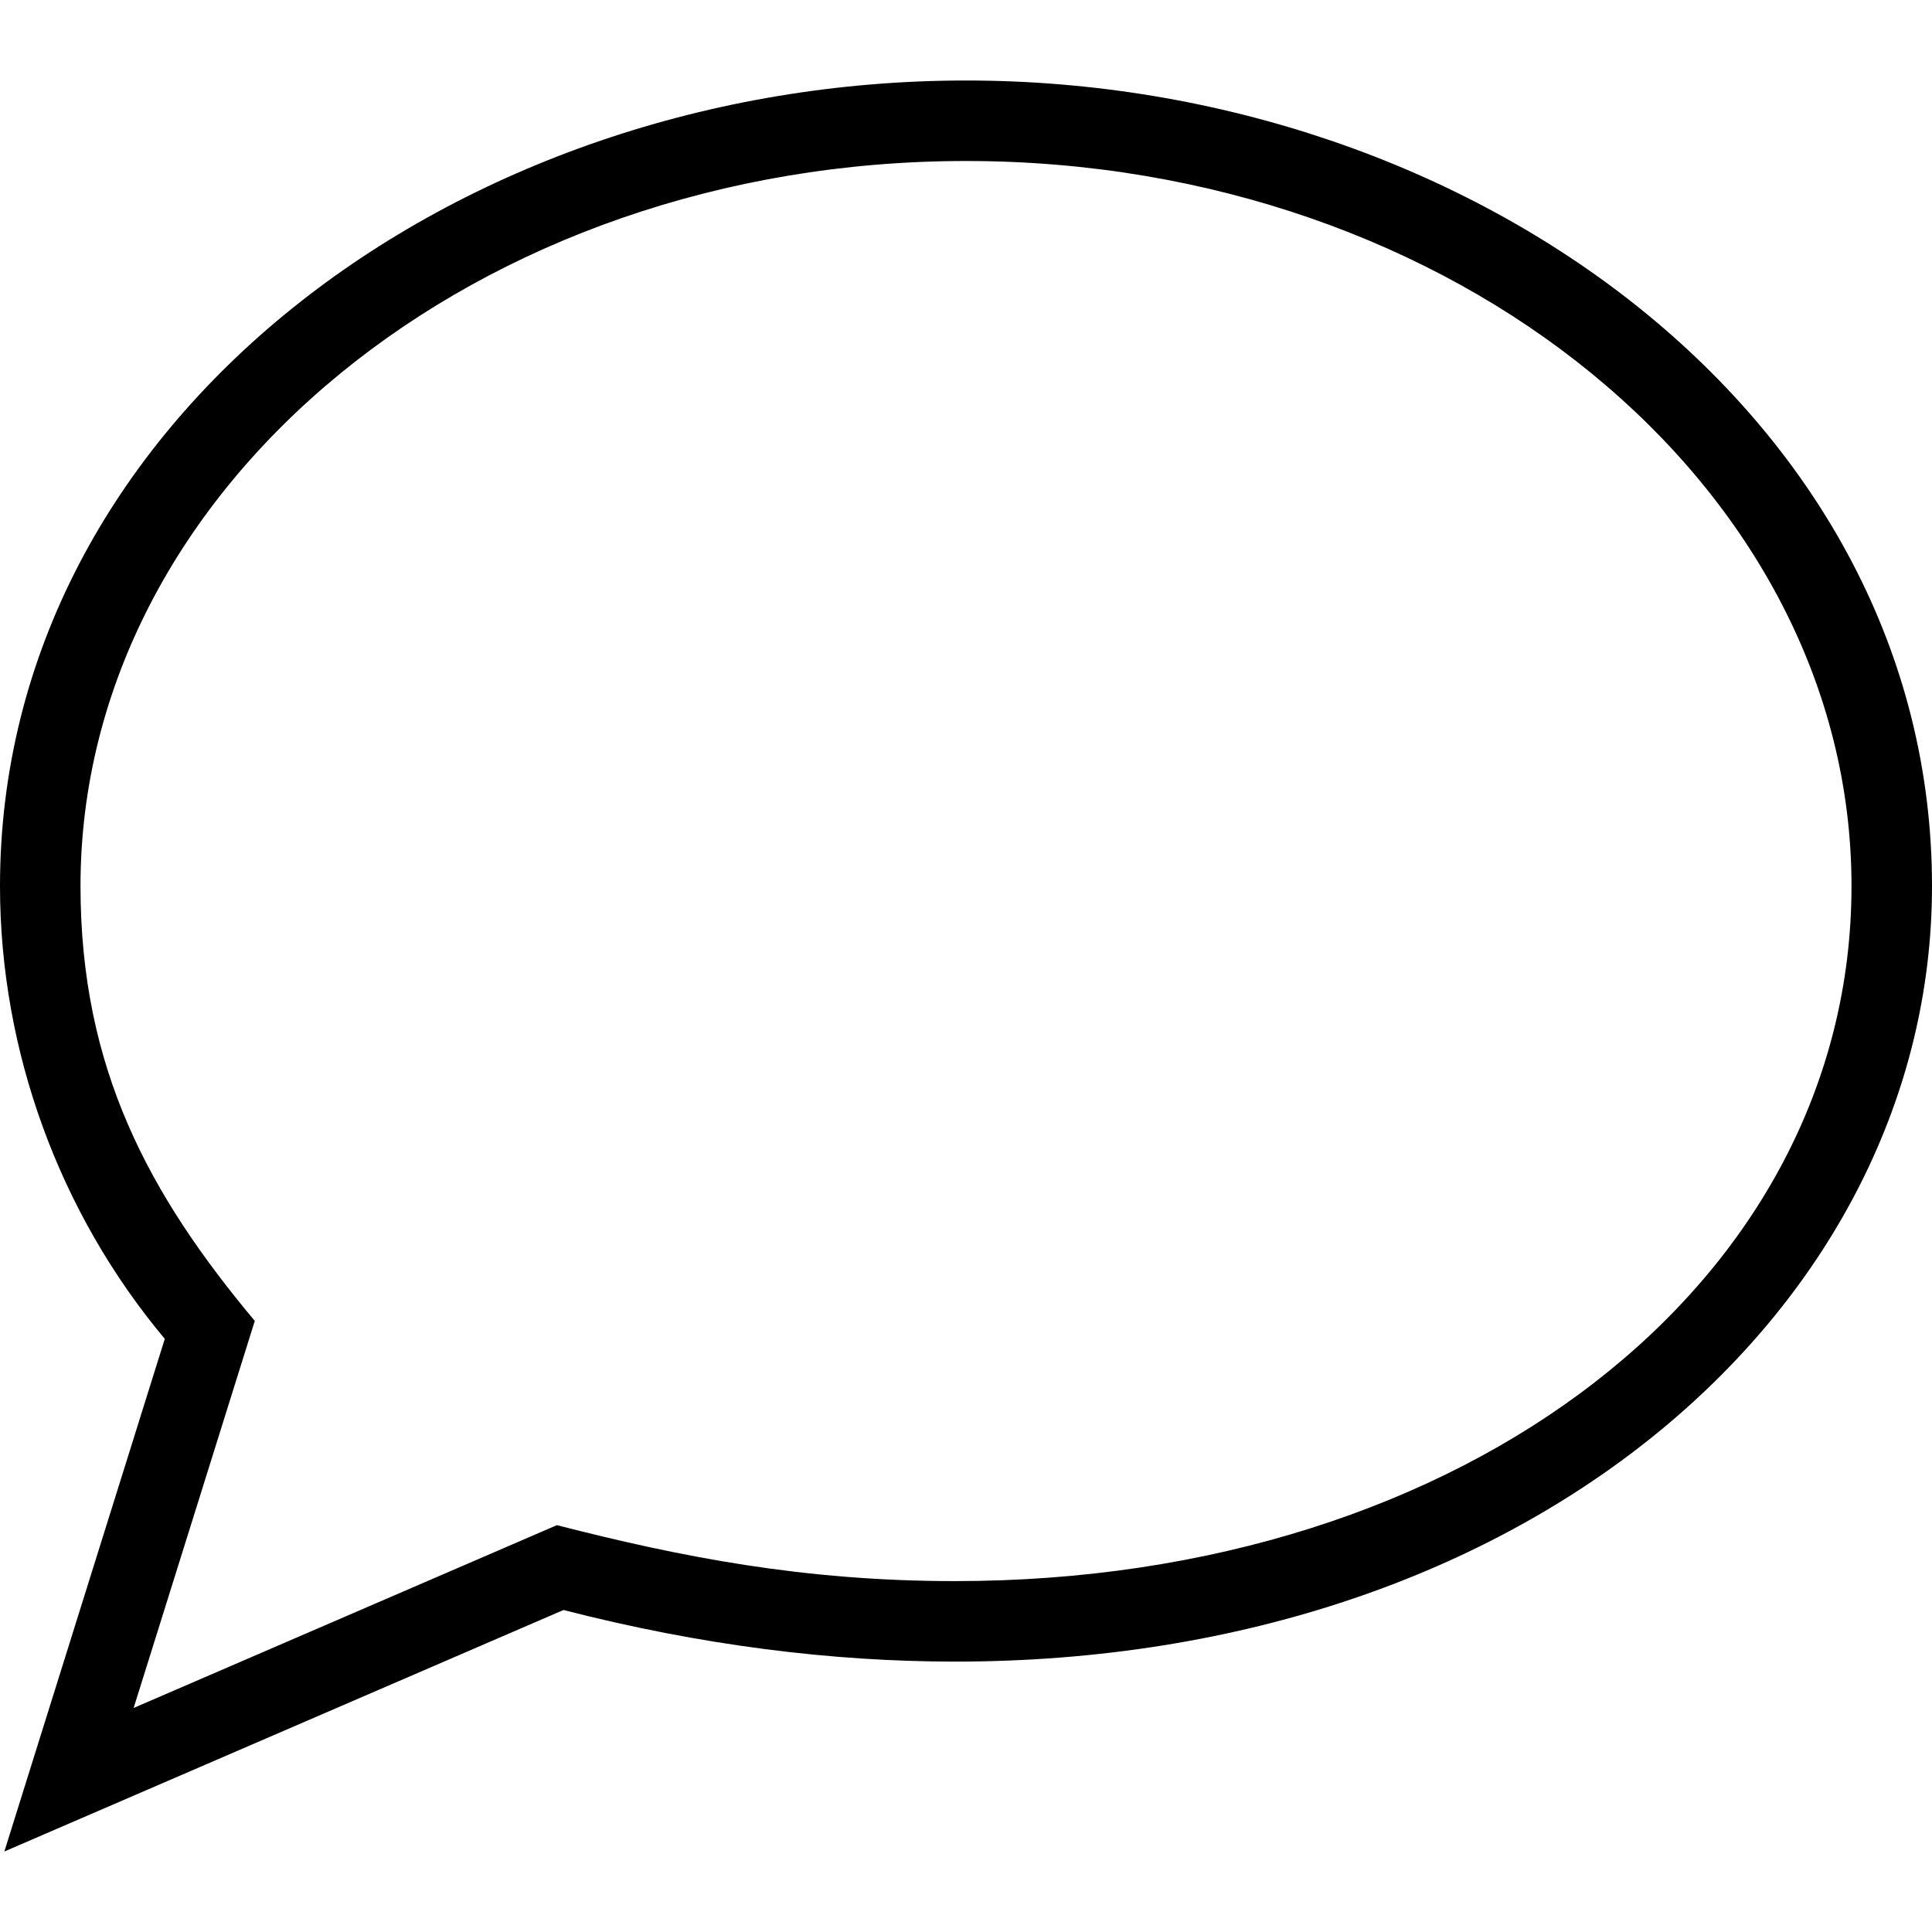
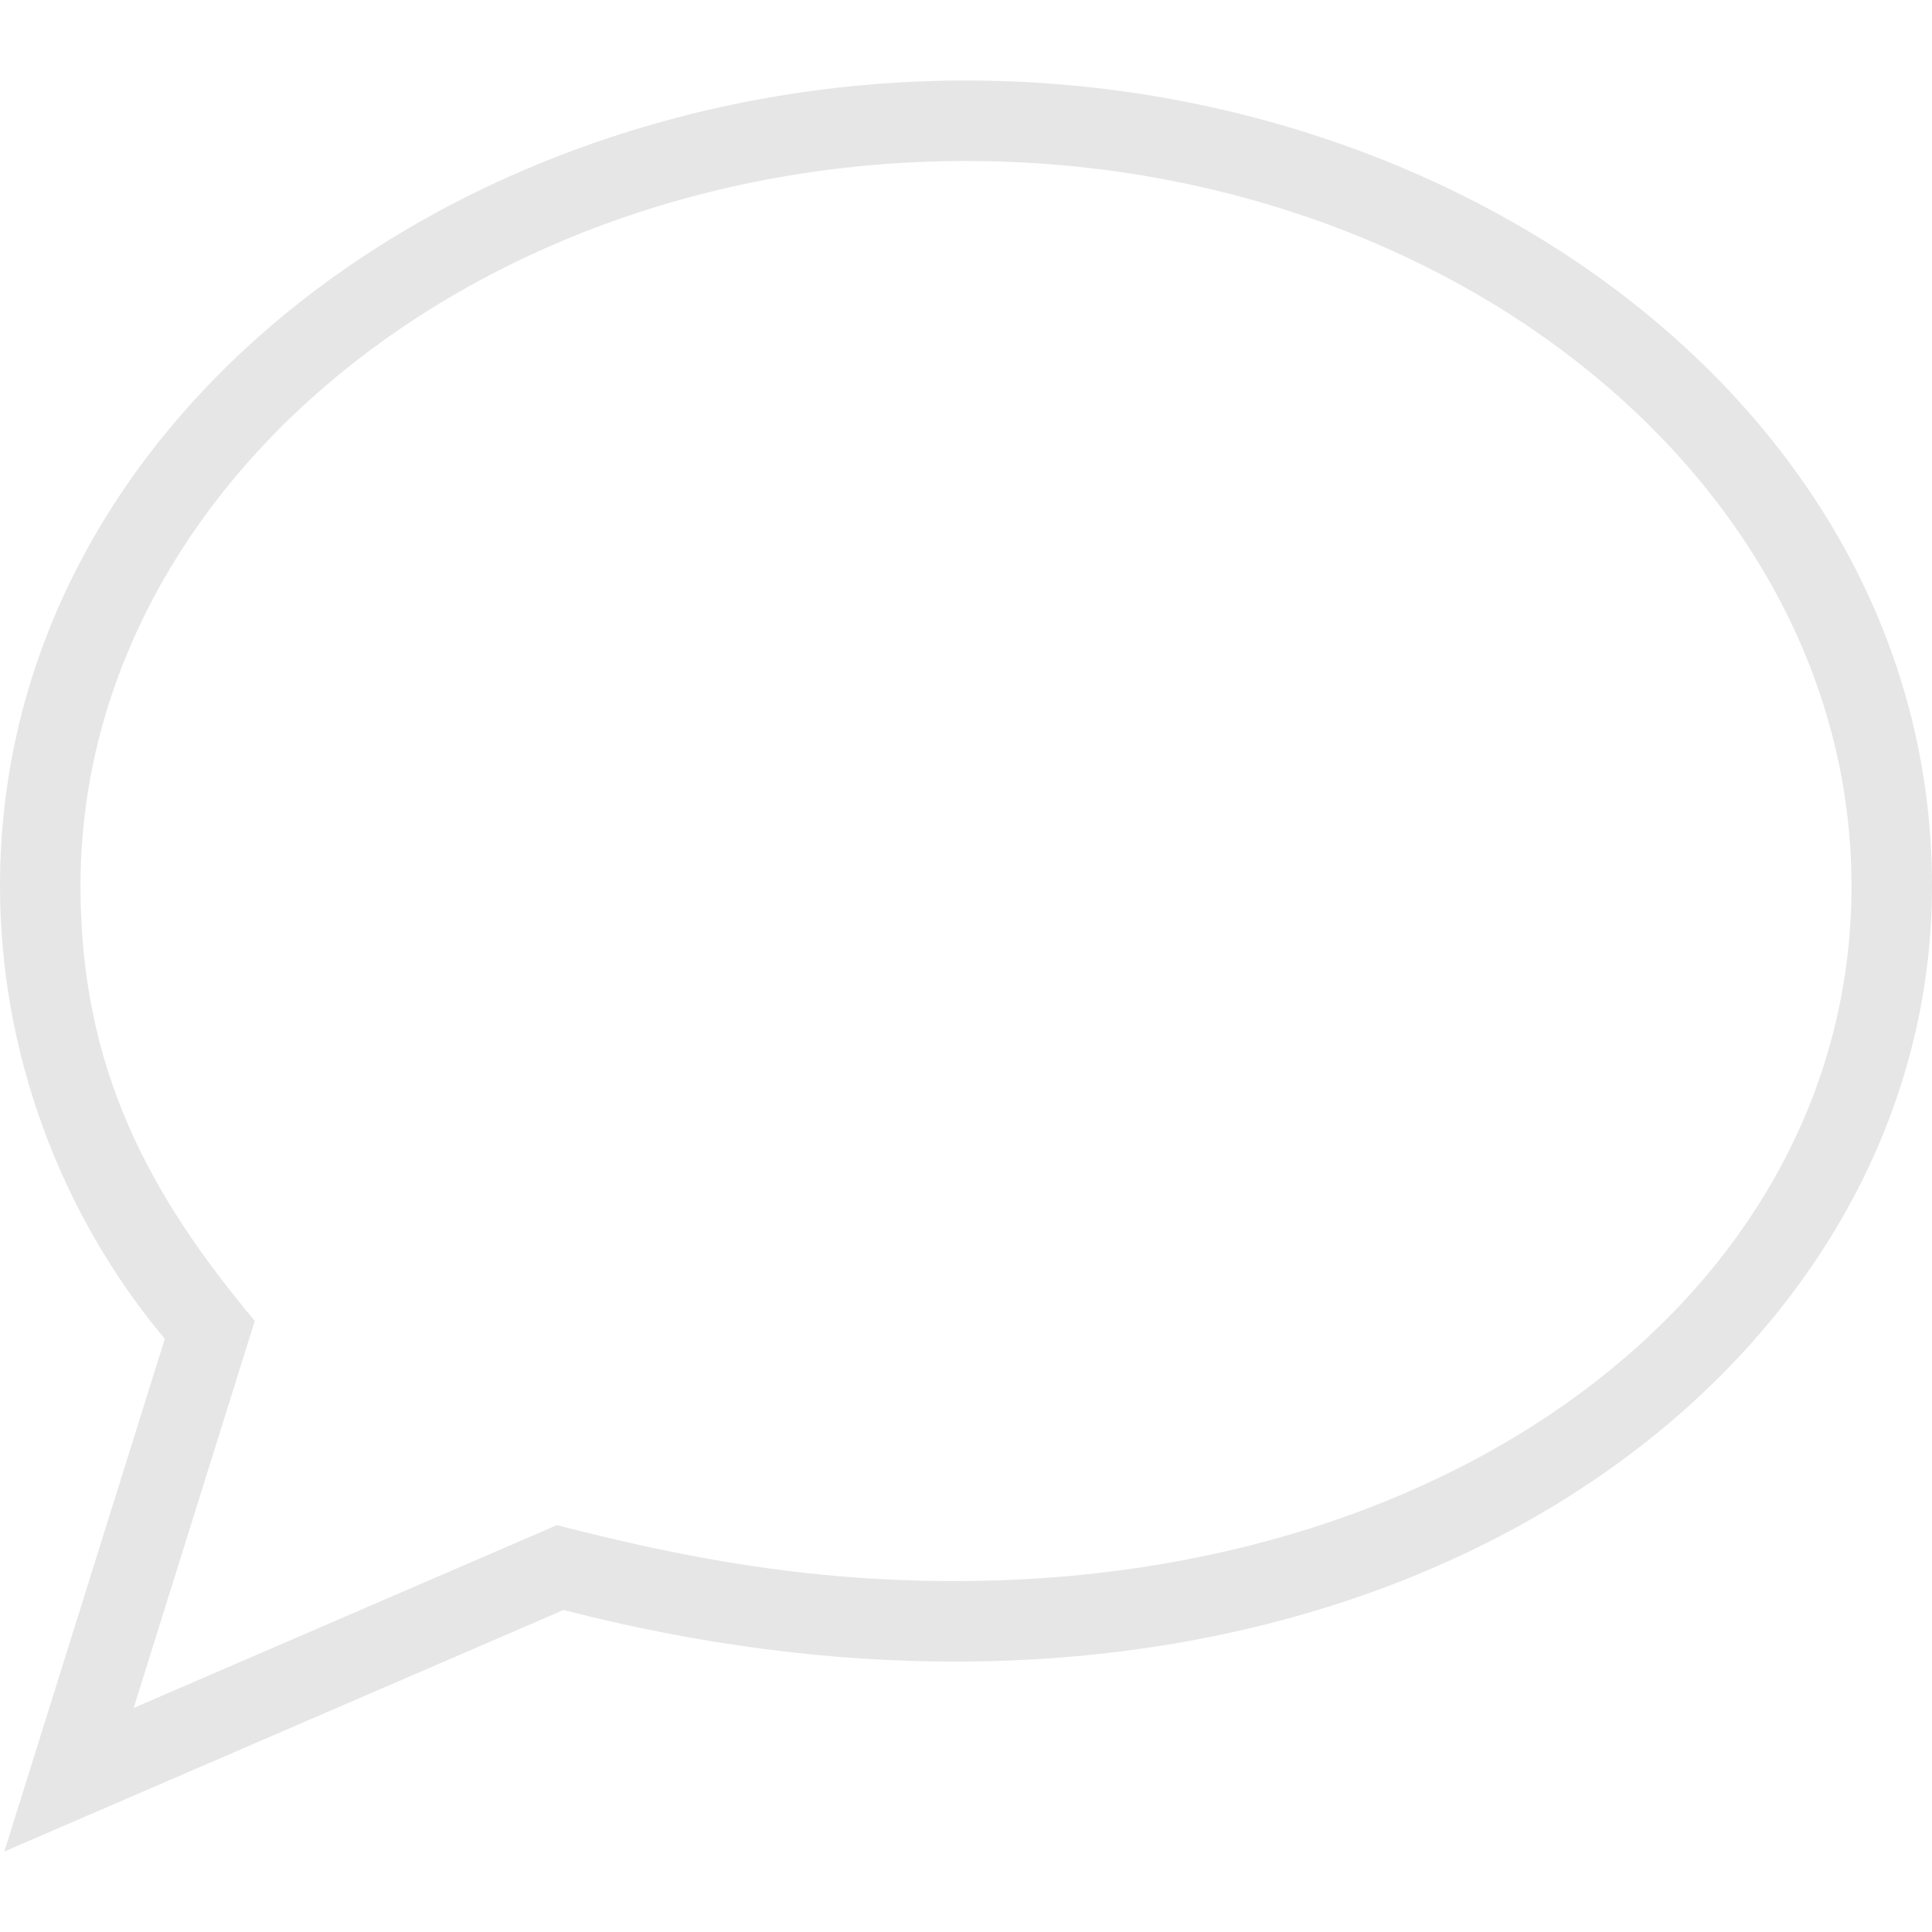
- <svg xmlns="http://www.w3.org/2000/svg" width="24" height="24" fill-rule="evenodd" clip-rule="evenodd">
-   <path d="M12 1c-6.338 0-12 4.226-12 10.007 0 2.05.739 4.063 2.047 5.625l-1.993 6.368 6.946-3c1.705.439 3.334.641 4.864.641 7.174 0 12.136-4.439 12.136-9.634 0-5.812-5.701-10.007-12-10.007m0 1c6.065 0 11 4.041 11 9.007 0 4.922-4.787 8.634-11.136 8.634-1.881 0-3.401-.299-4.946-.695l-5.258 2.271 1.505-4.808c-1.308-1.564-2.165-3.128-2.165-5.402 0-4.966 4.935-9.007 11-9.007" />
+ <svg xmlns="http://www.w3.org/2000/svg" width="24" height="24" viewBox="0 0 24 24" fill="none">
+   <path fill-rule="evenodd" clip-rule="evenodd" d="M12 1C5.662 1 0 5.226 0 11.007C0 13.057 0.739 15.07 2.047 16.632L0.054 23L7 20C8.705 20.439 10.334 20.641 11.864 20.641C19.038 20.641 24 16.202 24 11.007C24 5.195 18.299 1 12 1ZM12 2C18.065 2 23 6.041 23 11.007C23 15.929 18.213 19.641 11.864 19.641C9.983 19.641 8.463 19.342 6.918 18.946L1.66 21.217L3.165 16.409C1.857 14.845 1 13.281 1 11.007C1 6.041 5.935 2 12 2Z" fill="#E6E6E6" />
</svg>
